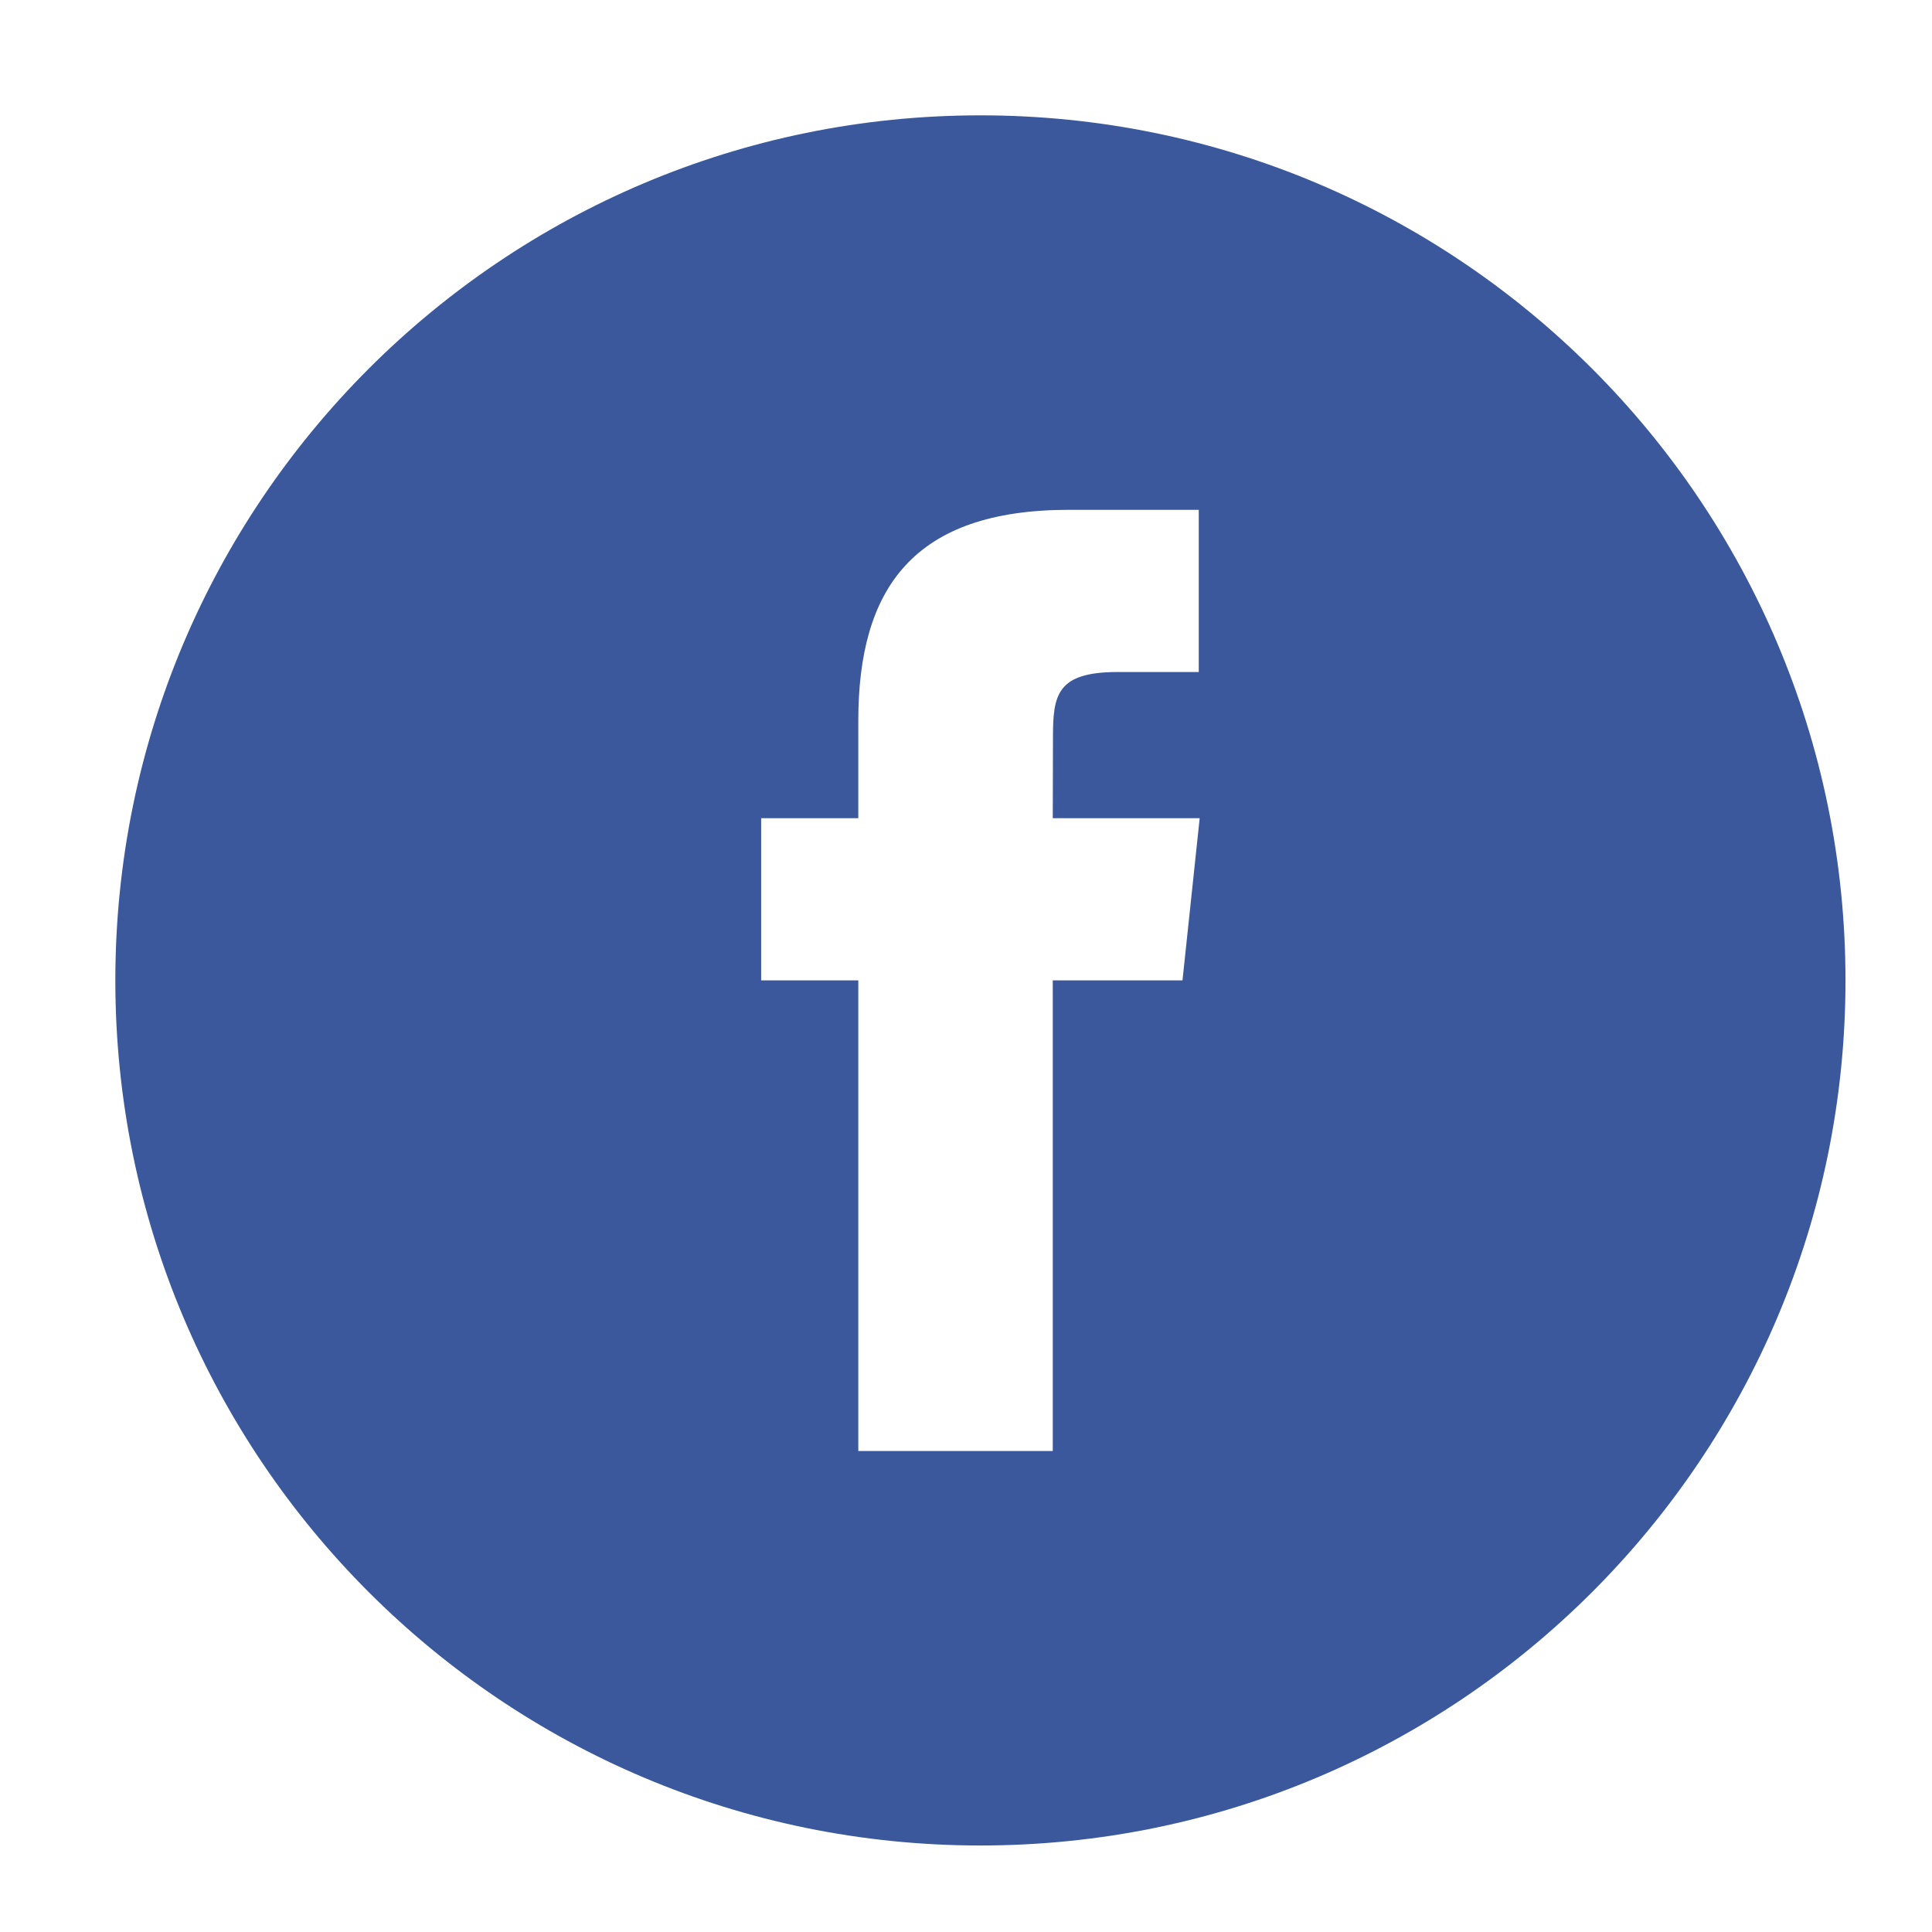
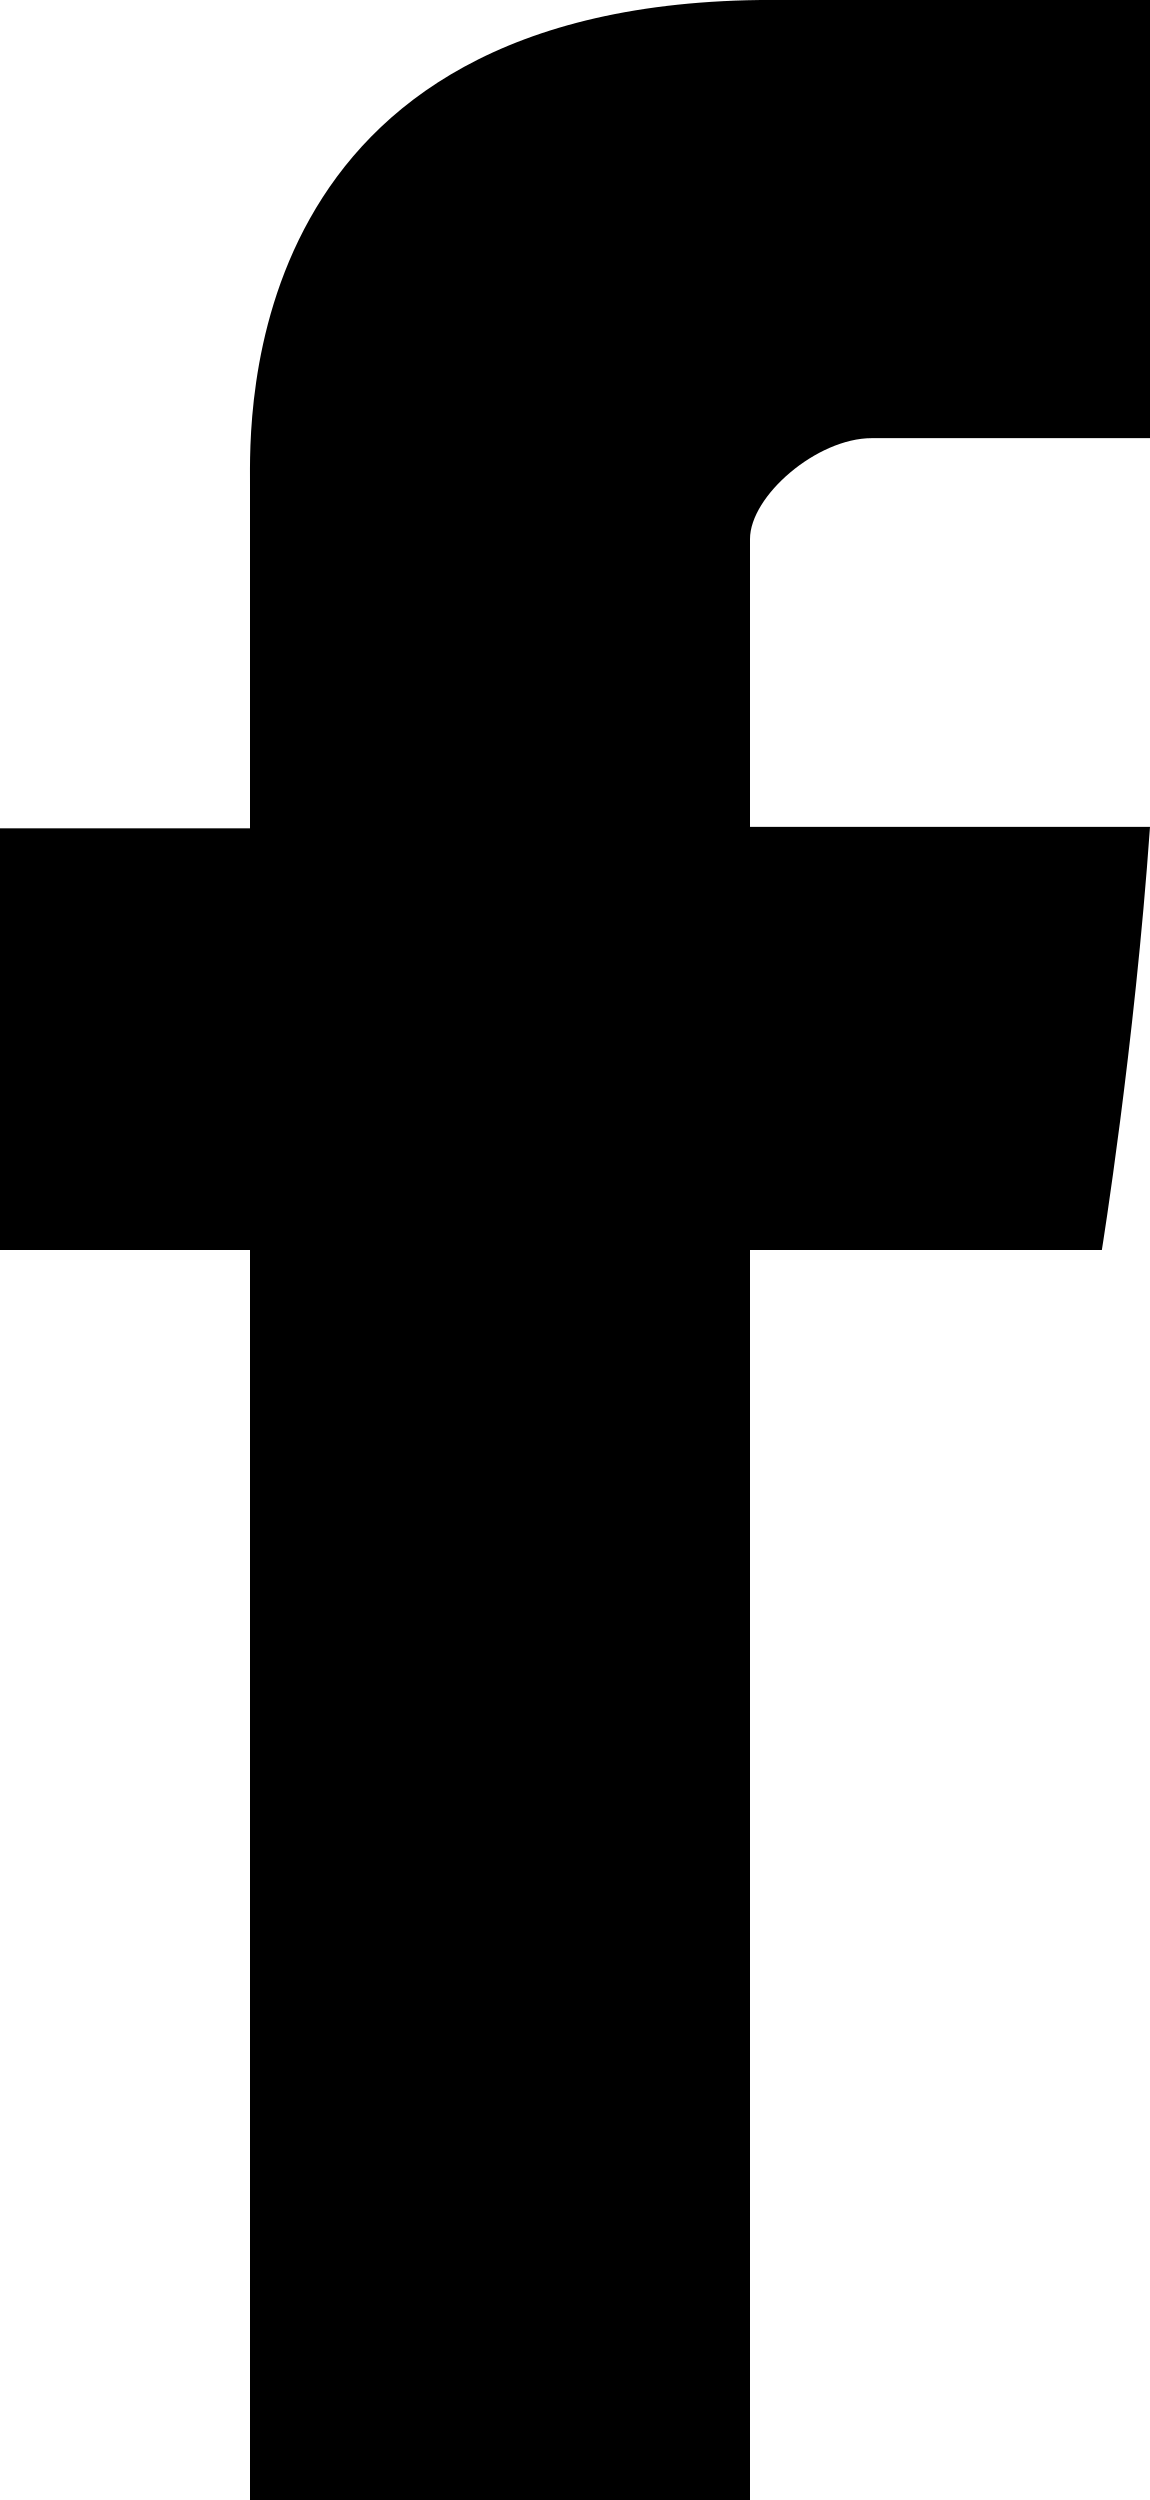
- <svg xmlns="http://www.w3.org/2000/svg" height="67px" id="Layer_1" style="enable-background:new 0 0 67 67;" version="1.1" viewBox="0 0 67 67" width="67px" xml:space="preserve">
-   <path d="M29.765,50.32h6.744V33.998h4.499l0.596-5.624h-5.095  l0.007-2.816c0-1.466,0.14-2.253,2.244-2.253h2.812V17.68h-4.5c-5.405,0-7.307,2.729-7.307,7.317v3.377h-3.369v5.625h3.369V50.32z   M34,64C17.432,64,4,50.568,4,34C4,17.431,17.432,4,34,4s30,13.431,30,30C64,50.568,50.568,64,34,64z" style="fill-rule:evenodd;clip-rule:evenodd;fill:#3A589B;" />
+ <svg xmlns="http://www.w3.org/2000/svg" version="1.1" id="Capa_1" x="0px" y="0px" width="23px" height="50px" viewBox="-205.444 512.557 23 50" enable-background="new -205.444 512.557 23 50" xml:space="preserve">
+   <g>
+     <path id="Facebook" d="M-200.444,522.24c0,1.26,0,6.884,0,6.884h-5v8.433h5v25h10v-25h7.037c0,0,0.653-4.051,0.963-8.463   c-0.892,0-8,0-8,0s0-4.898,0-5.756c0-0.861,1.335-2.018,2.436-2.018c1.099,0,3.417,0,5.564,0c0-1.146,0-5.106,0-8.764   c-2.866,0-6.127,0-7.565,0C-200.725,512.557-200.444,520.983-200.444,522.24z" />
+   </g>
</svg>
